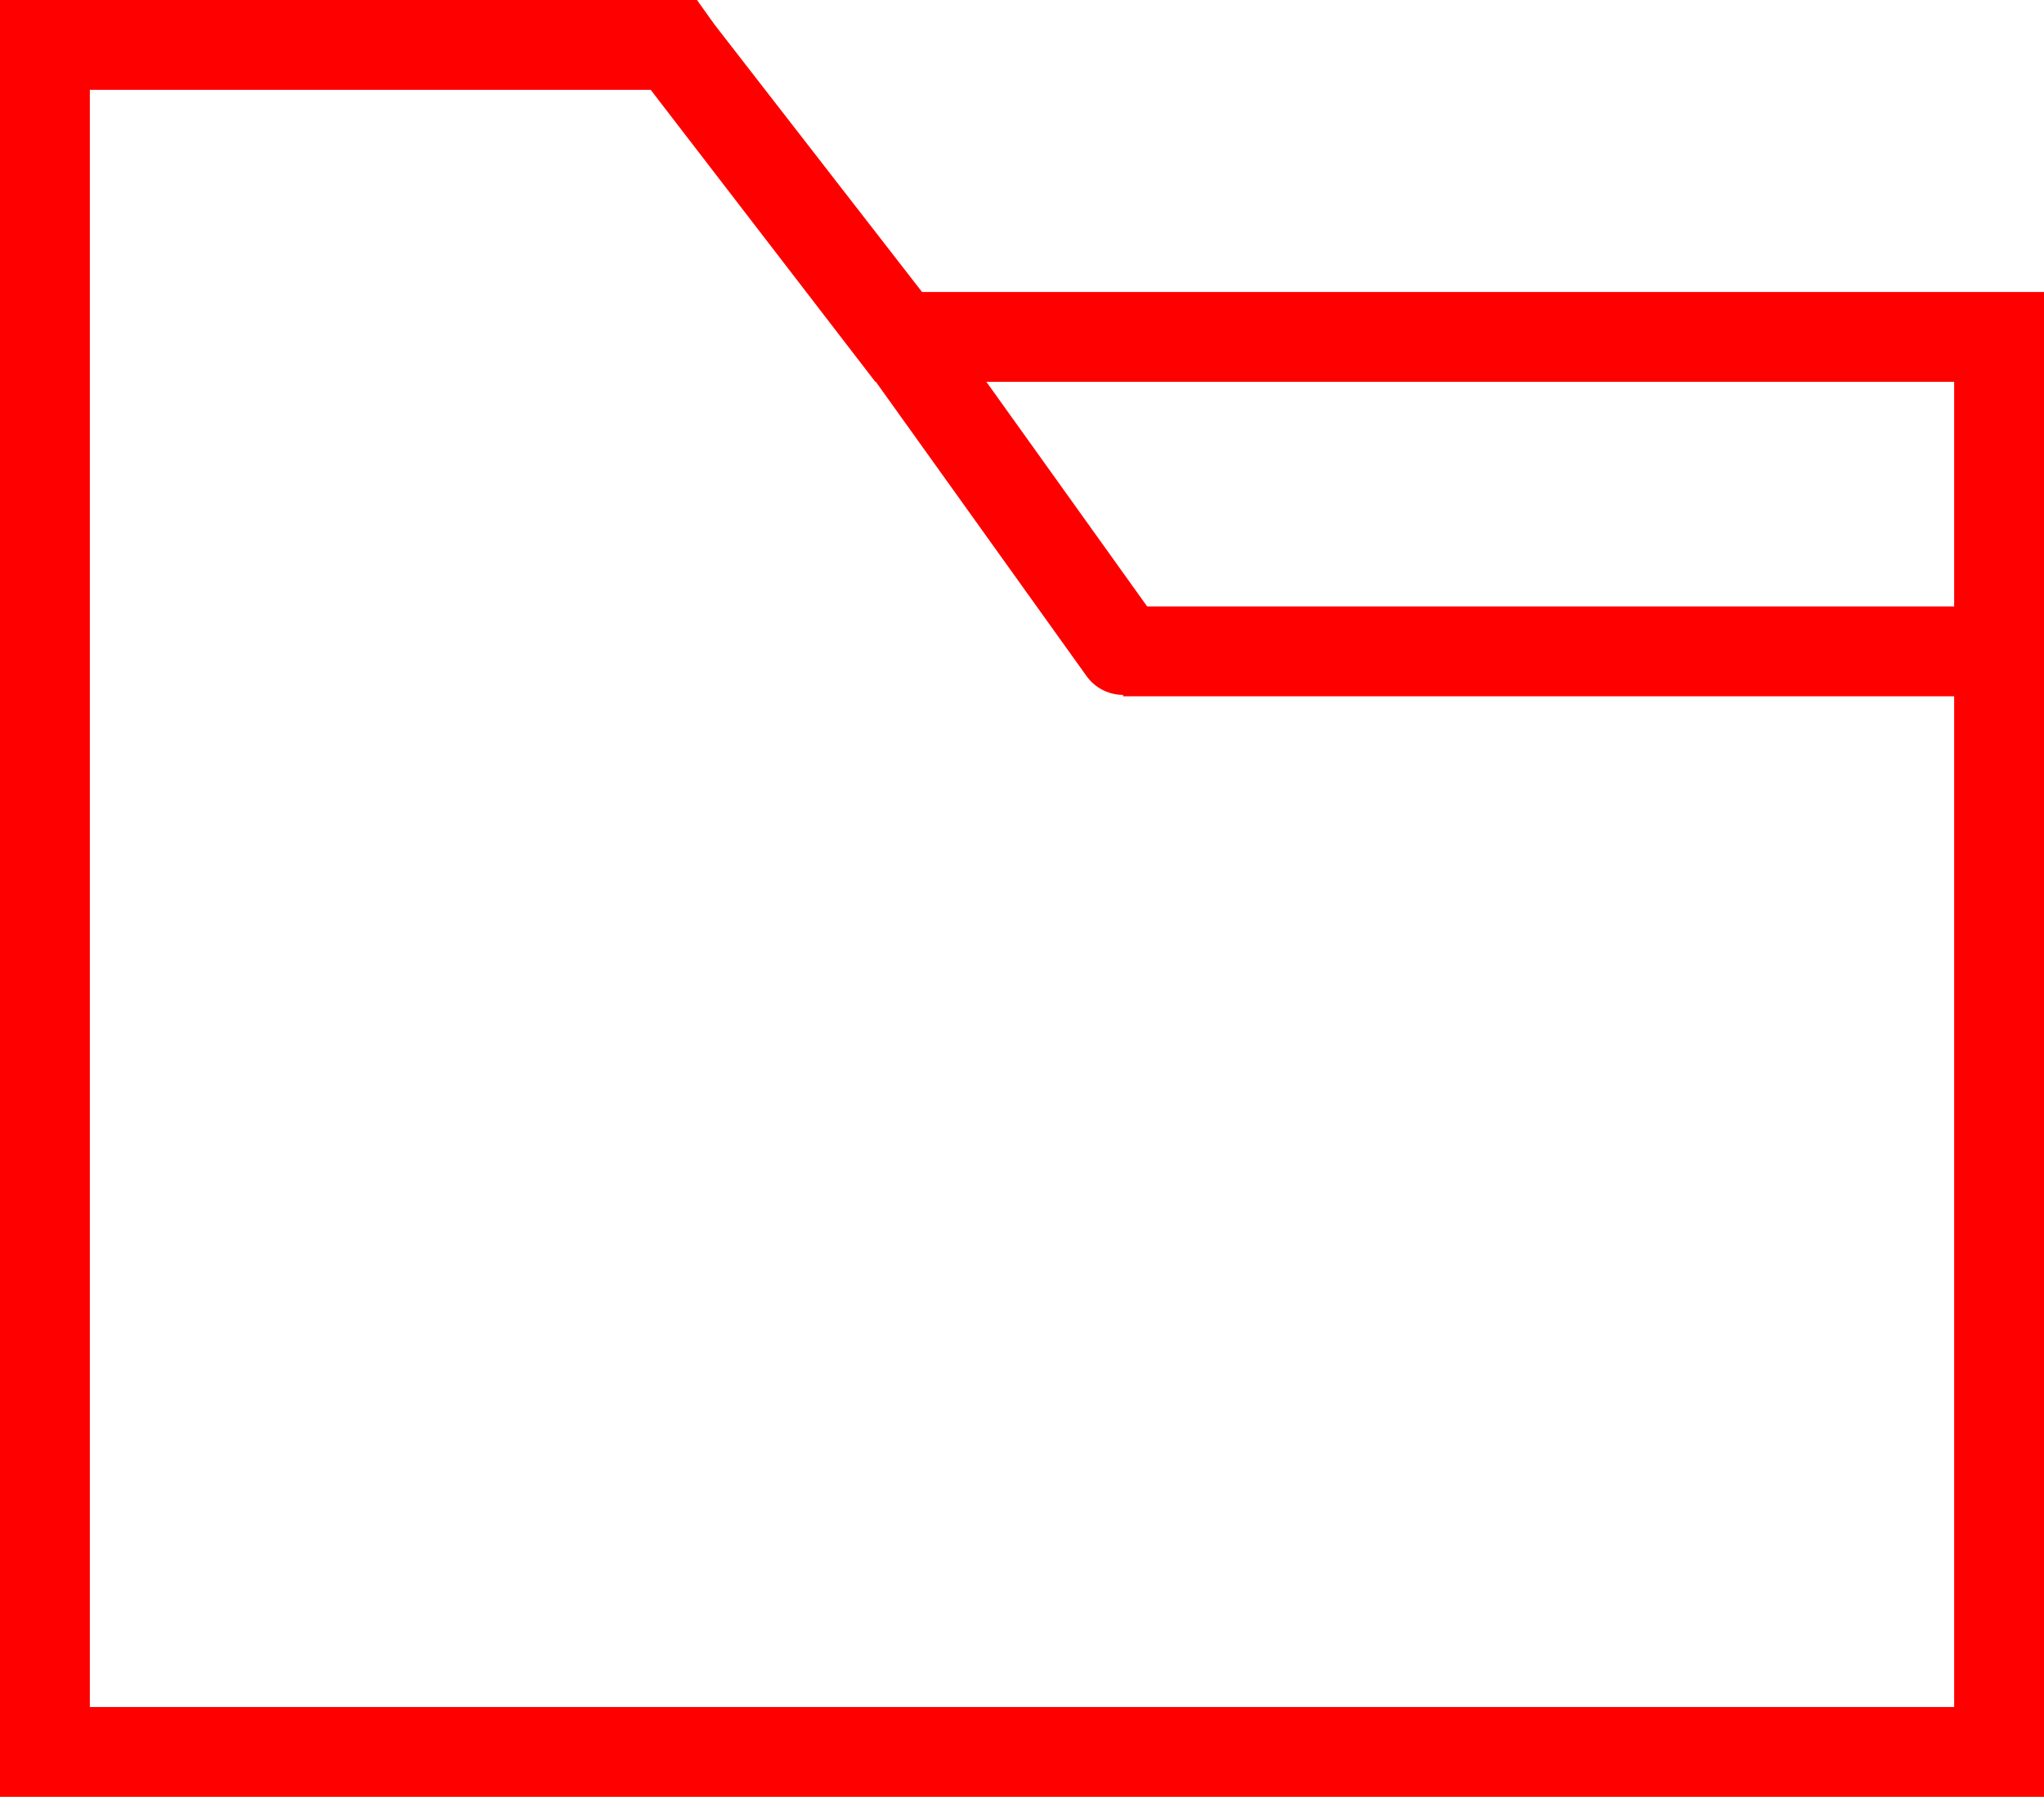
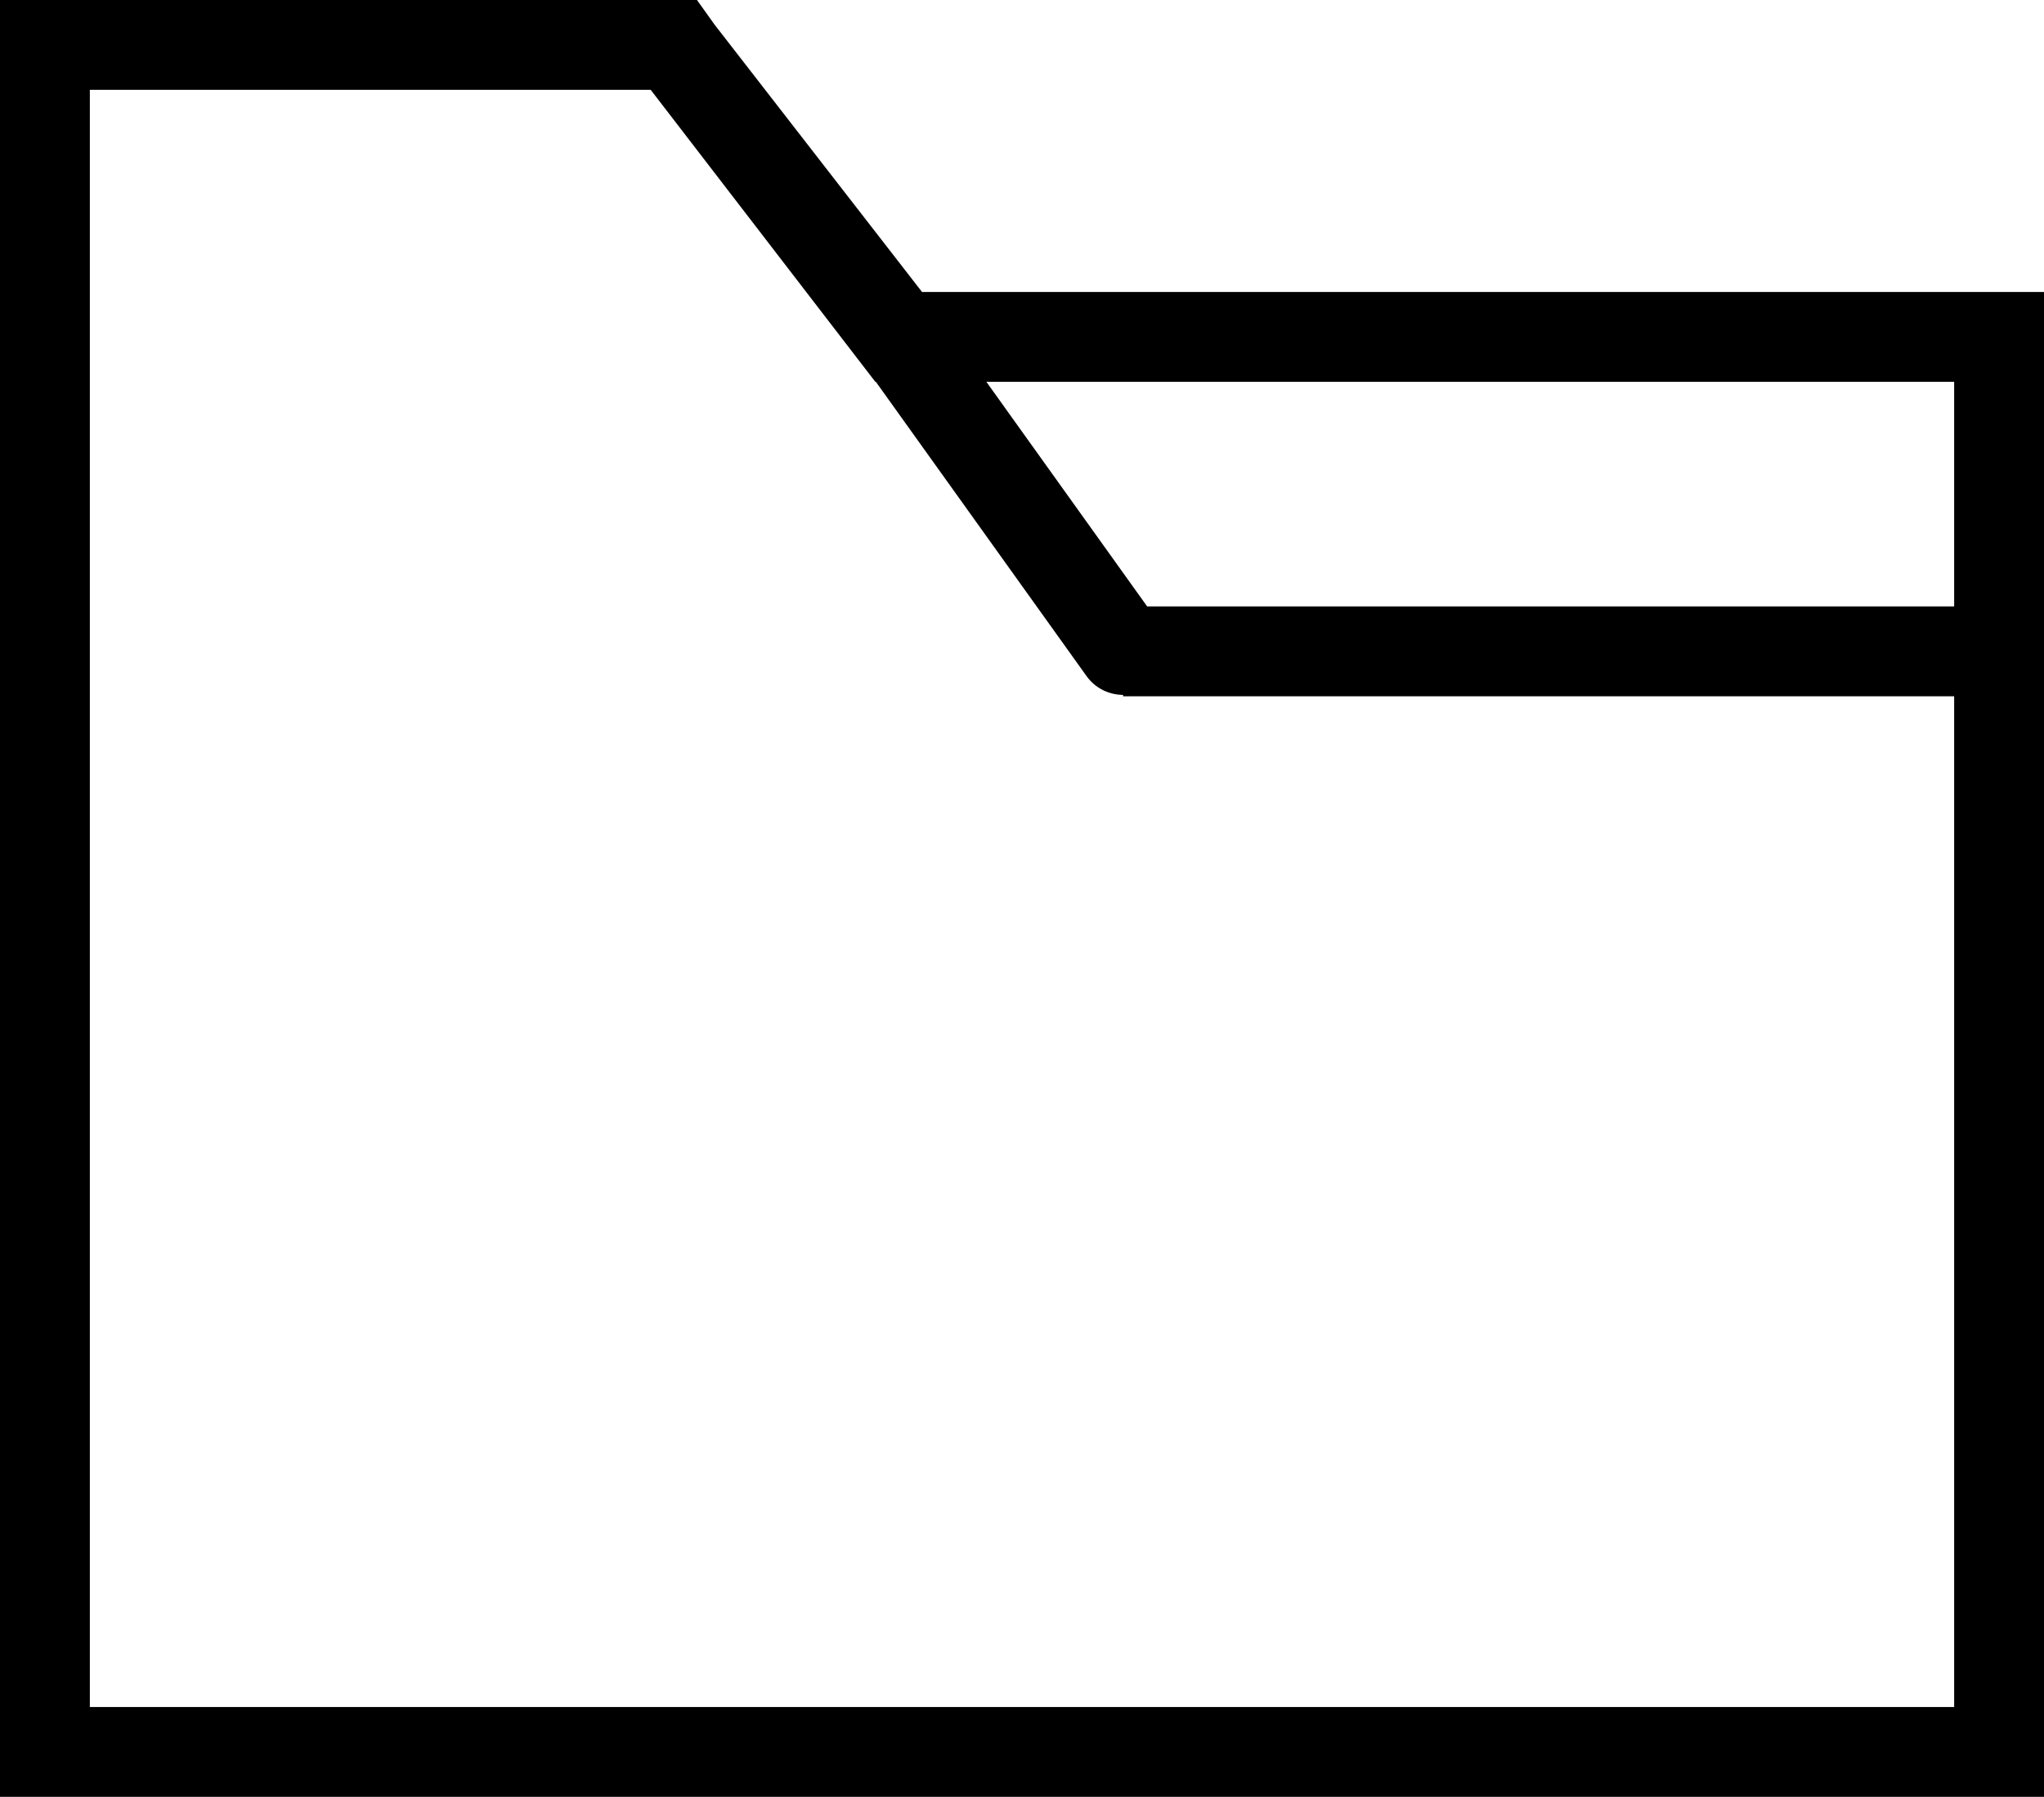
<svg xmlns="http://www.w3.org/2000/svg" version="1.1" id="Capa_1" x="0px" y="0px" width="91px" height="80px" viewBox="0 7 91 80" enable-background="new 0 7 91 80" xml:space="preserve">
-   <path fill="#FF0000" d="M41.05,20L31.814,8.098L31.03,7H0v80h91V20H41.05z M87,24v10H51.072l-7.158-10H87z M4,83V11h24.97l10,13  h0.024l9.38,13.102c0.39,0.544,1.002,0.834,1.626,0.836V38h37v45H4z" />
+   <path fill="#000" d="M41.05,20L31.814,8.098L31.03,7H0v80h91V20H41.05z M87,24v10H51.072l-7.158-10H87z M4,83V11h24.97l10,13  h0.024l9.38,13.102c0.39,0.544,1.002,0.834,1.626,0.836V38h37v45H4z" />
</svg>
